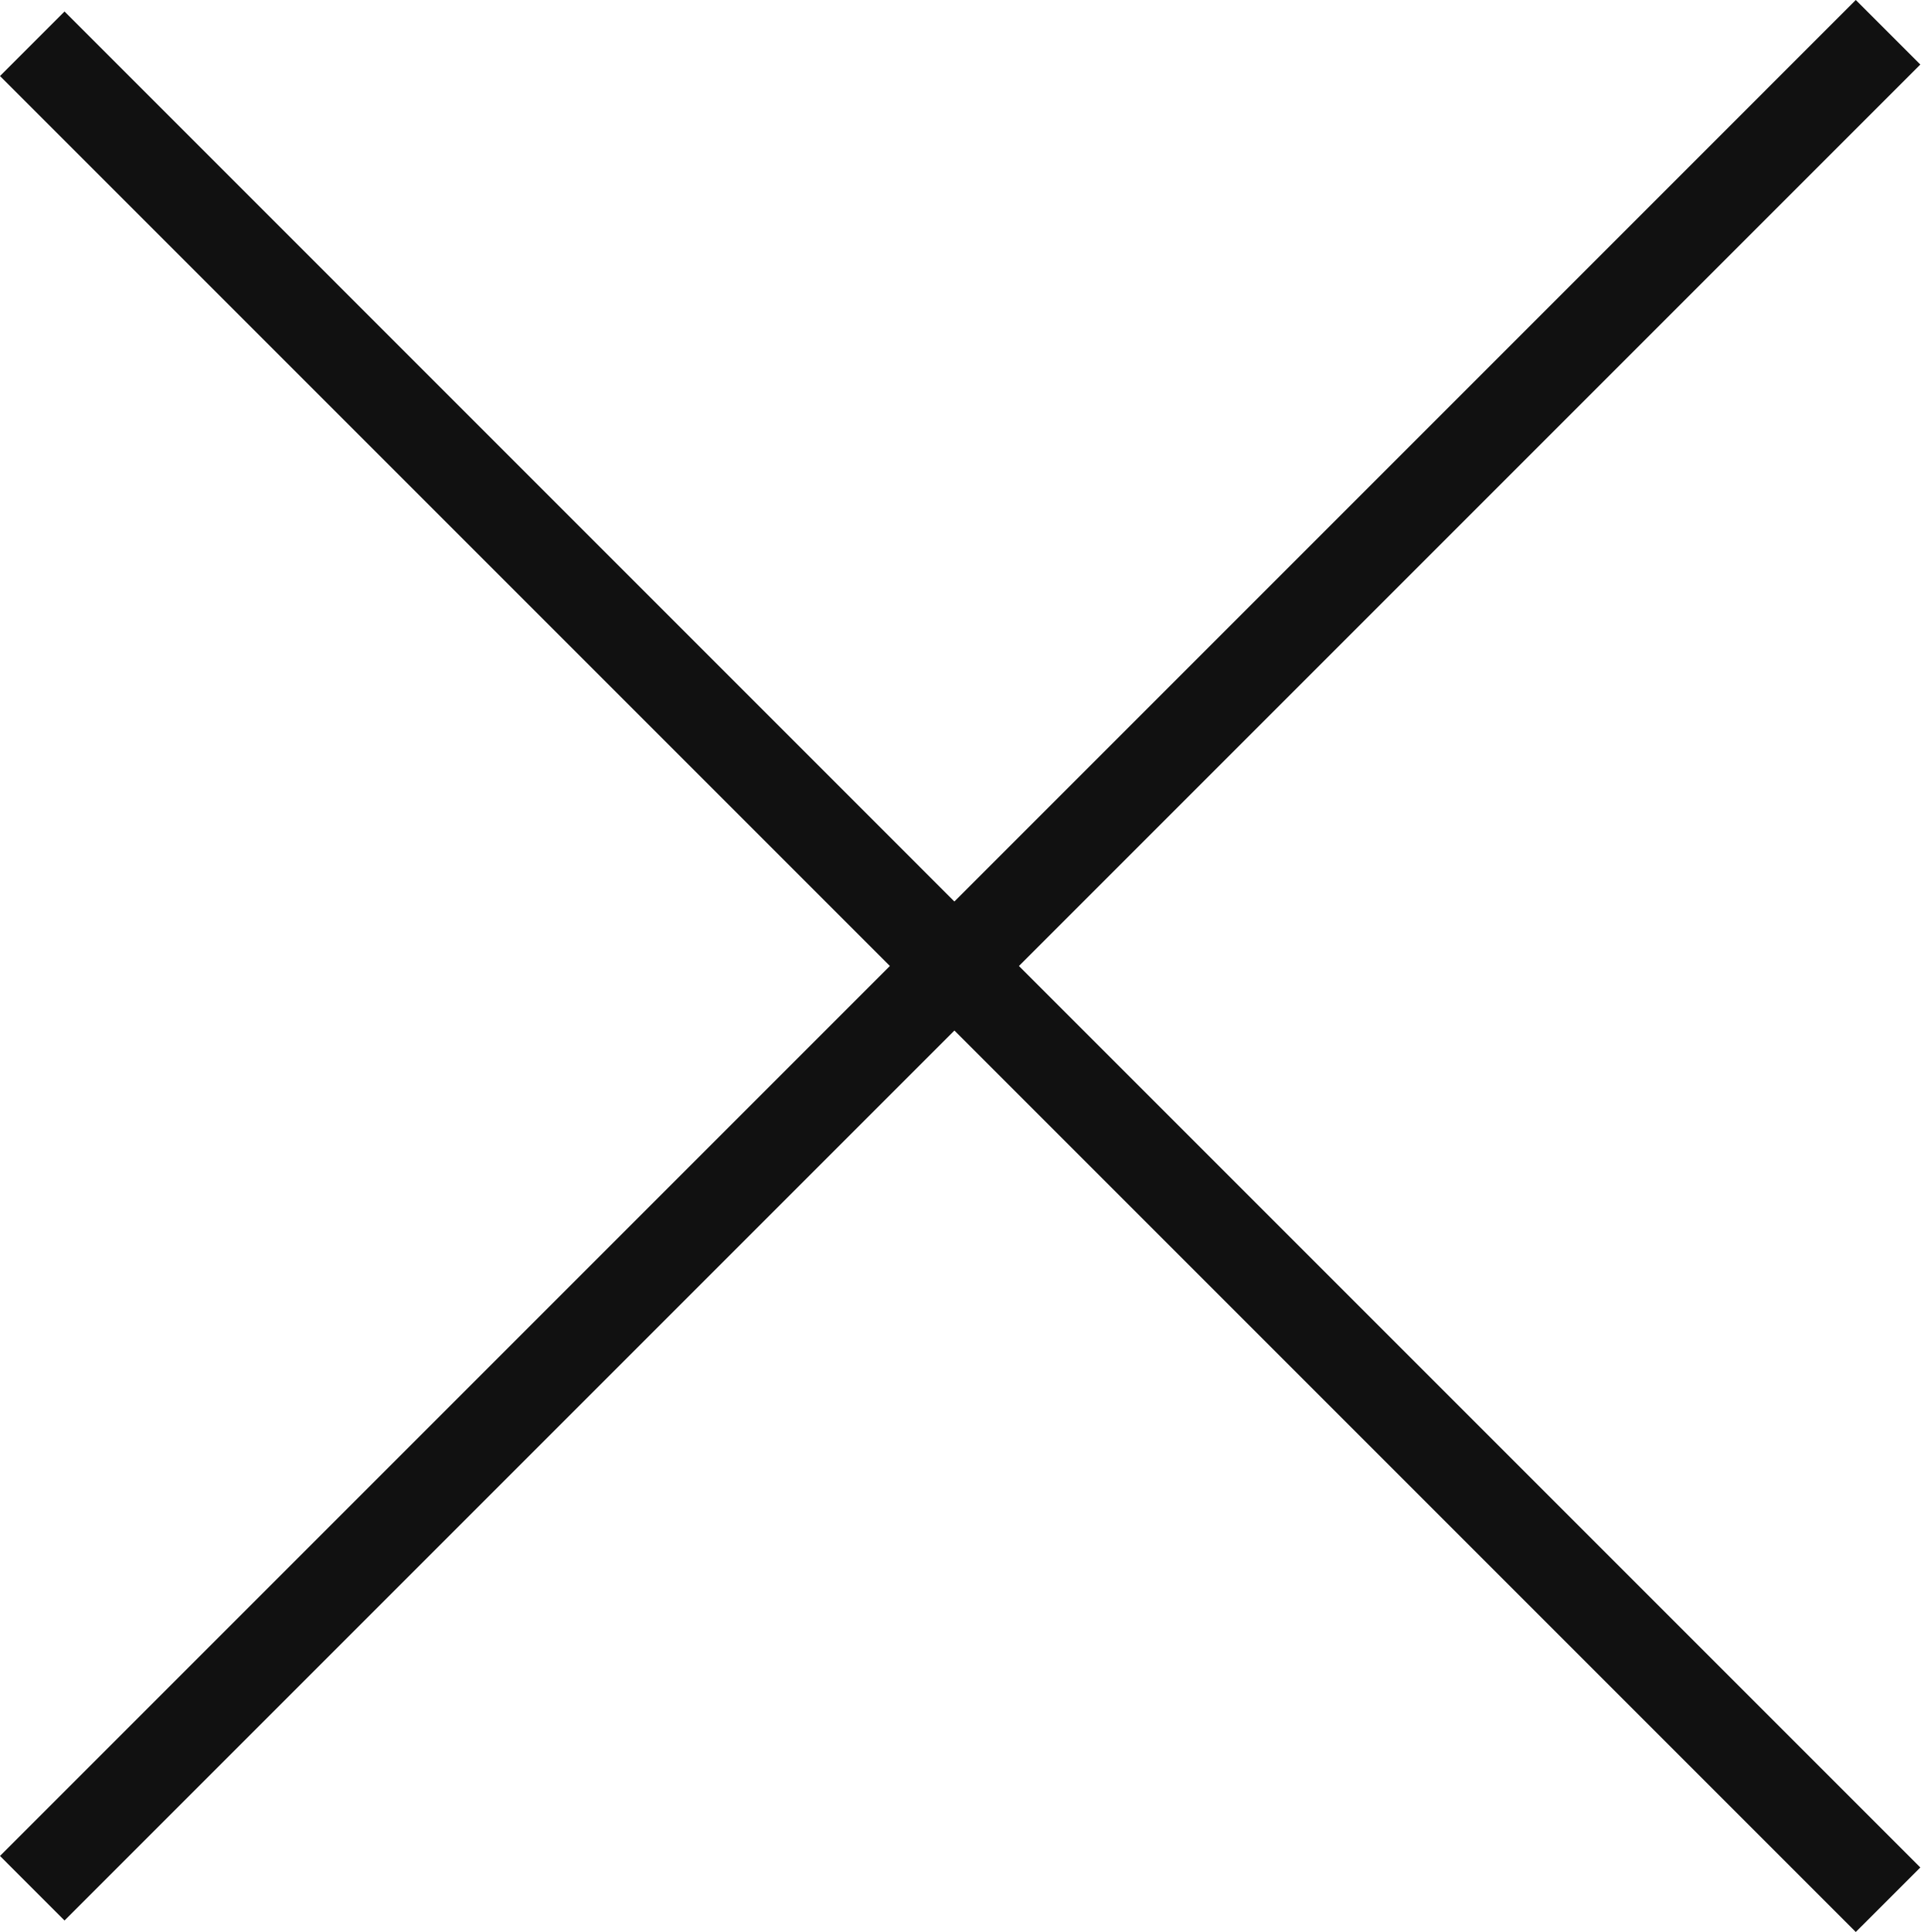
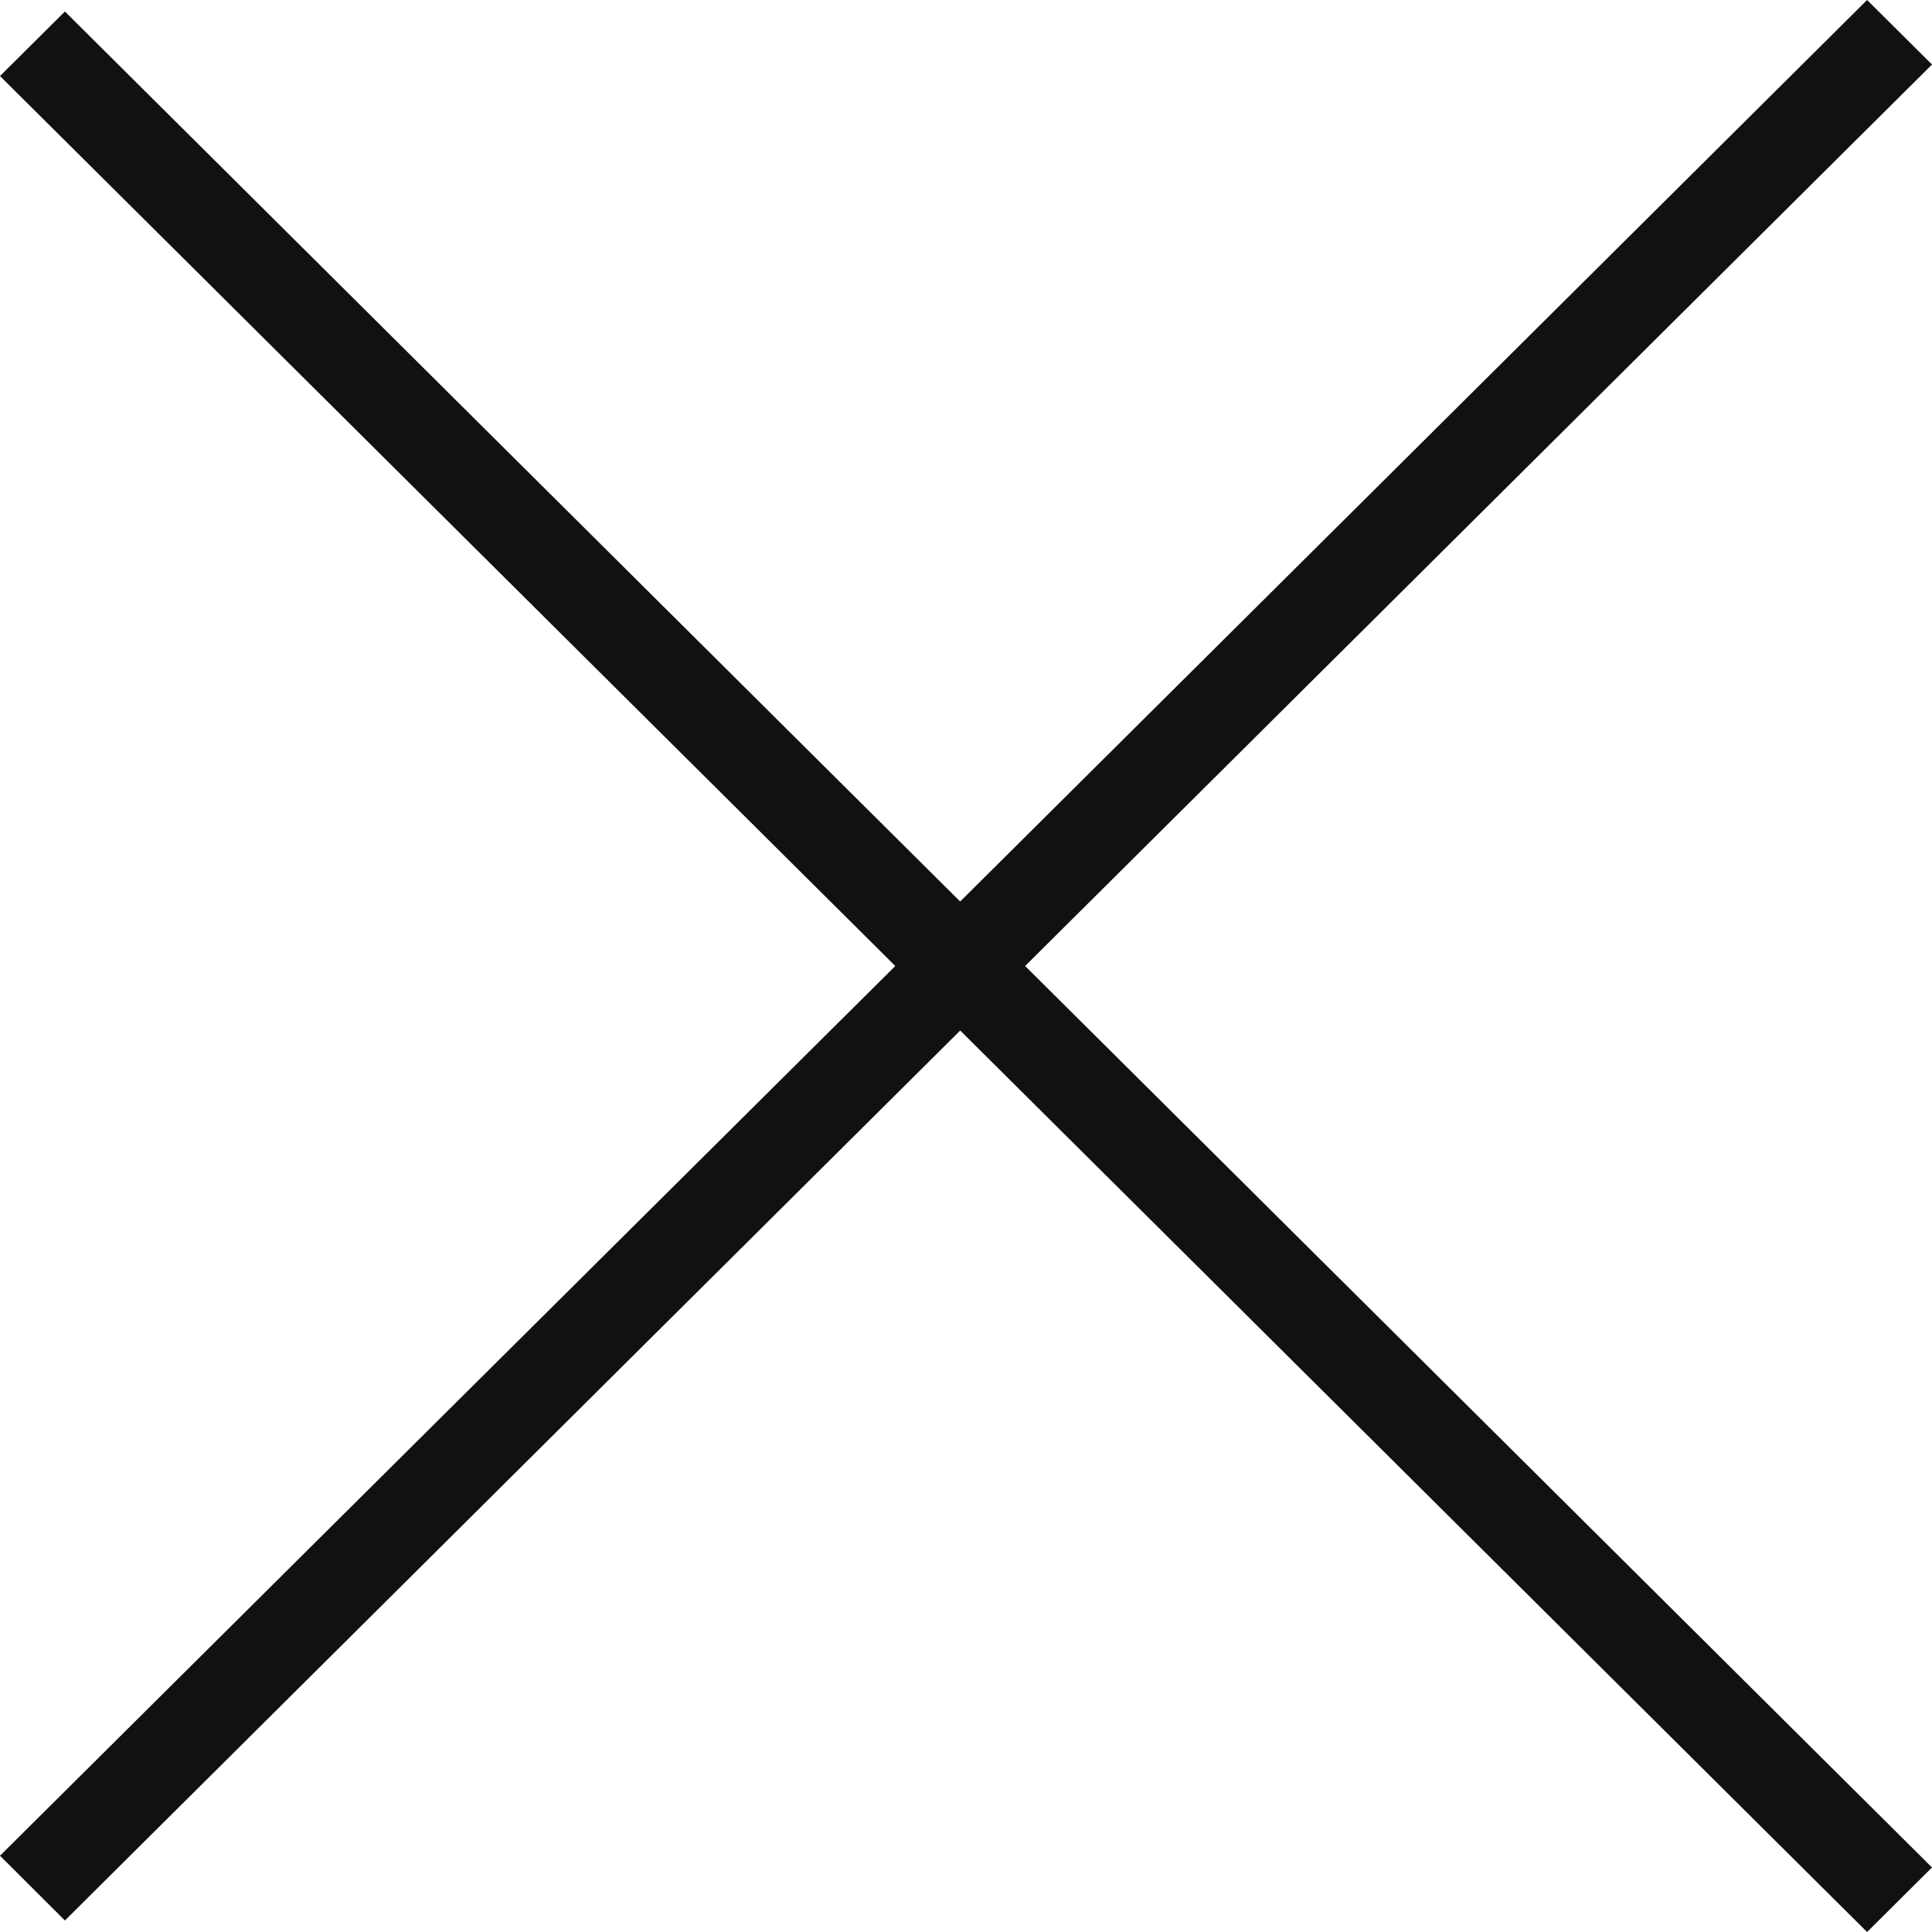
- <svg xmlns="http://www.w3.org/2000/svg" viewBox="175.487 159.487 24.877 25.026">
+ <svg xmlns="http://www.w3.org/2000/svg" viewBox="175.487 321.487 25 25">
  <defs>
-     <style>.a{fill:#111;fill-rule:evenodd;}</style>
+     <style>
+       .cls-1 {
+         fill: #111;
+         fill-rule: evenodd;
+       }
+     </style>
  </defs>
-   <path class="a" d="M12.851,12.164,24.528.487l.836.836L13.687,13,25.364,24.677l-.836.836L12.851,13.836,1.323,25.364l-.836-.836L12.015,13,.487,1.472,1.323.636,12.85,12.164Z" transform="translate(175 159)" />
+   <path id="패스_1" data-name="패스 1" class="cls-1" d="M12.912,12.152,24.647.487l.84.835L13.752,12.987,25.487,24.652l-.84.835L12.912,13.822,1.327,25.338.487,24.5,12.072,12.987.487,1.471l.84-.835L12.911,12.152Z" transform="translate(175 321)" />
</svg>
